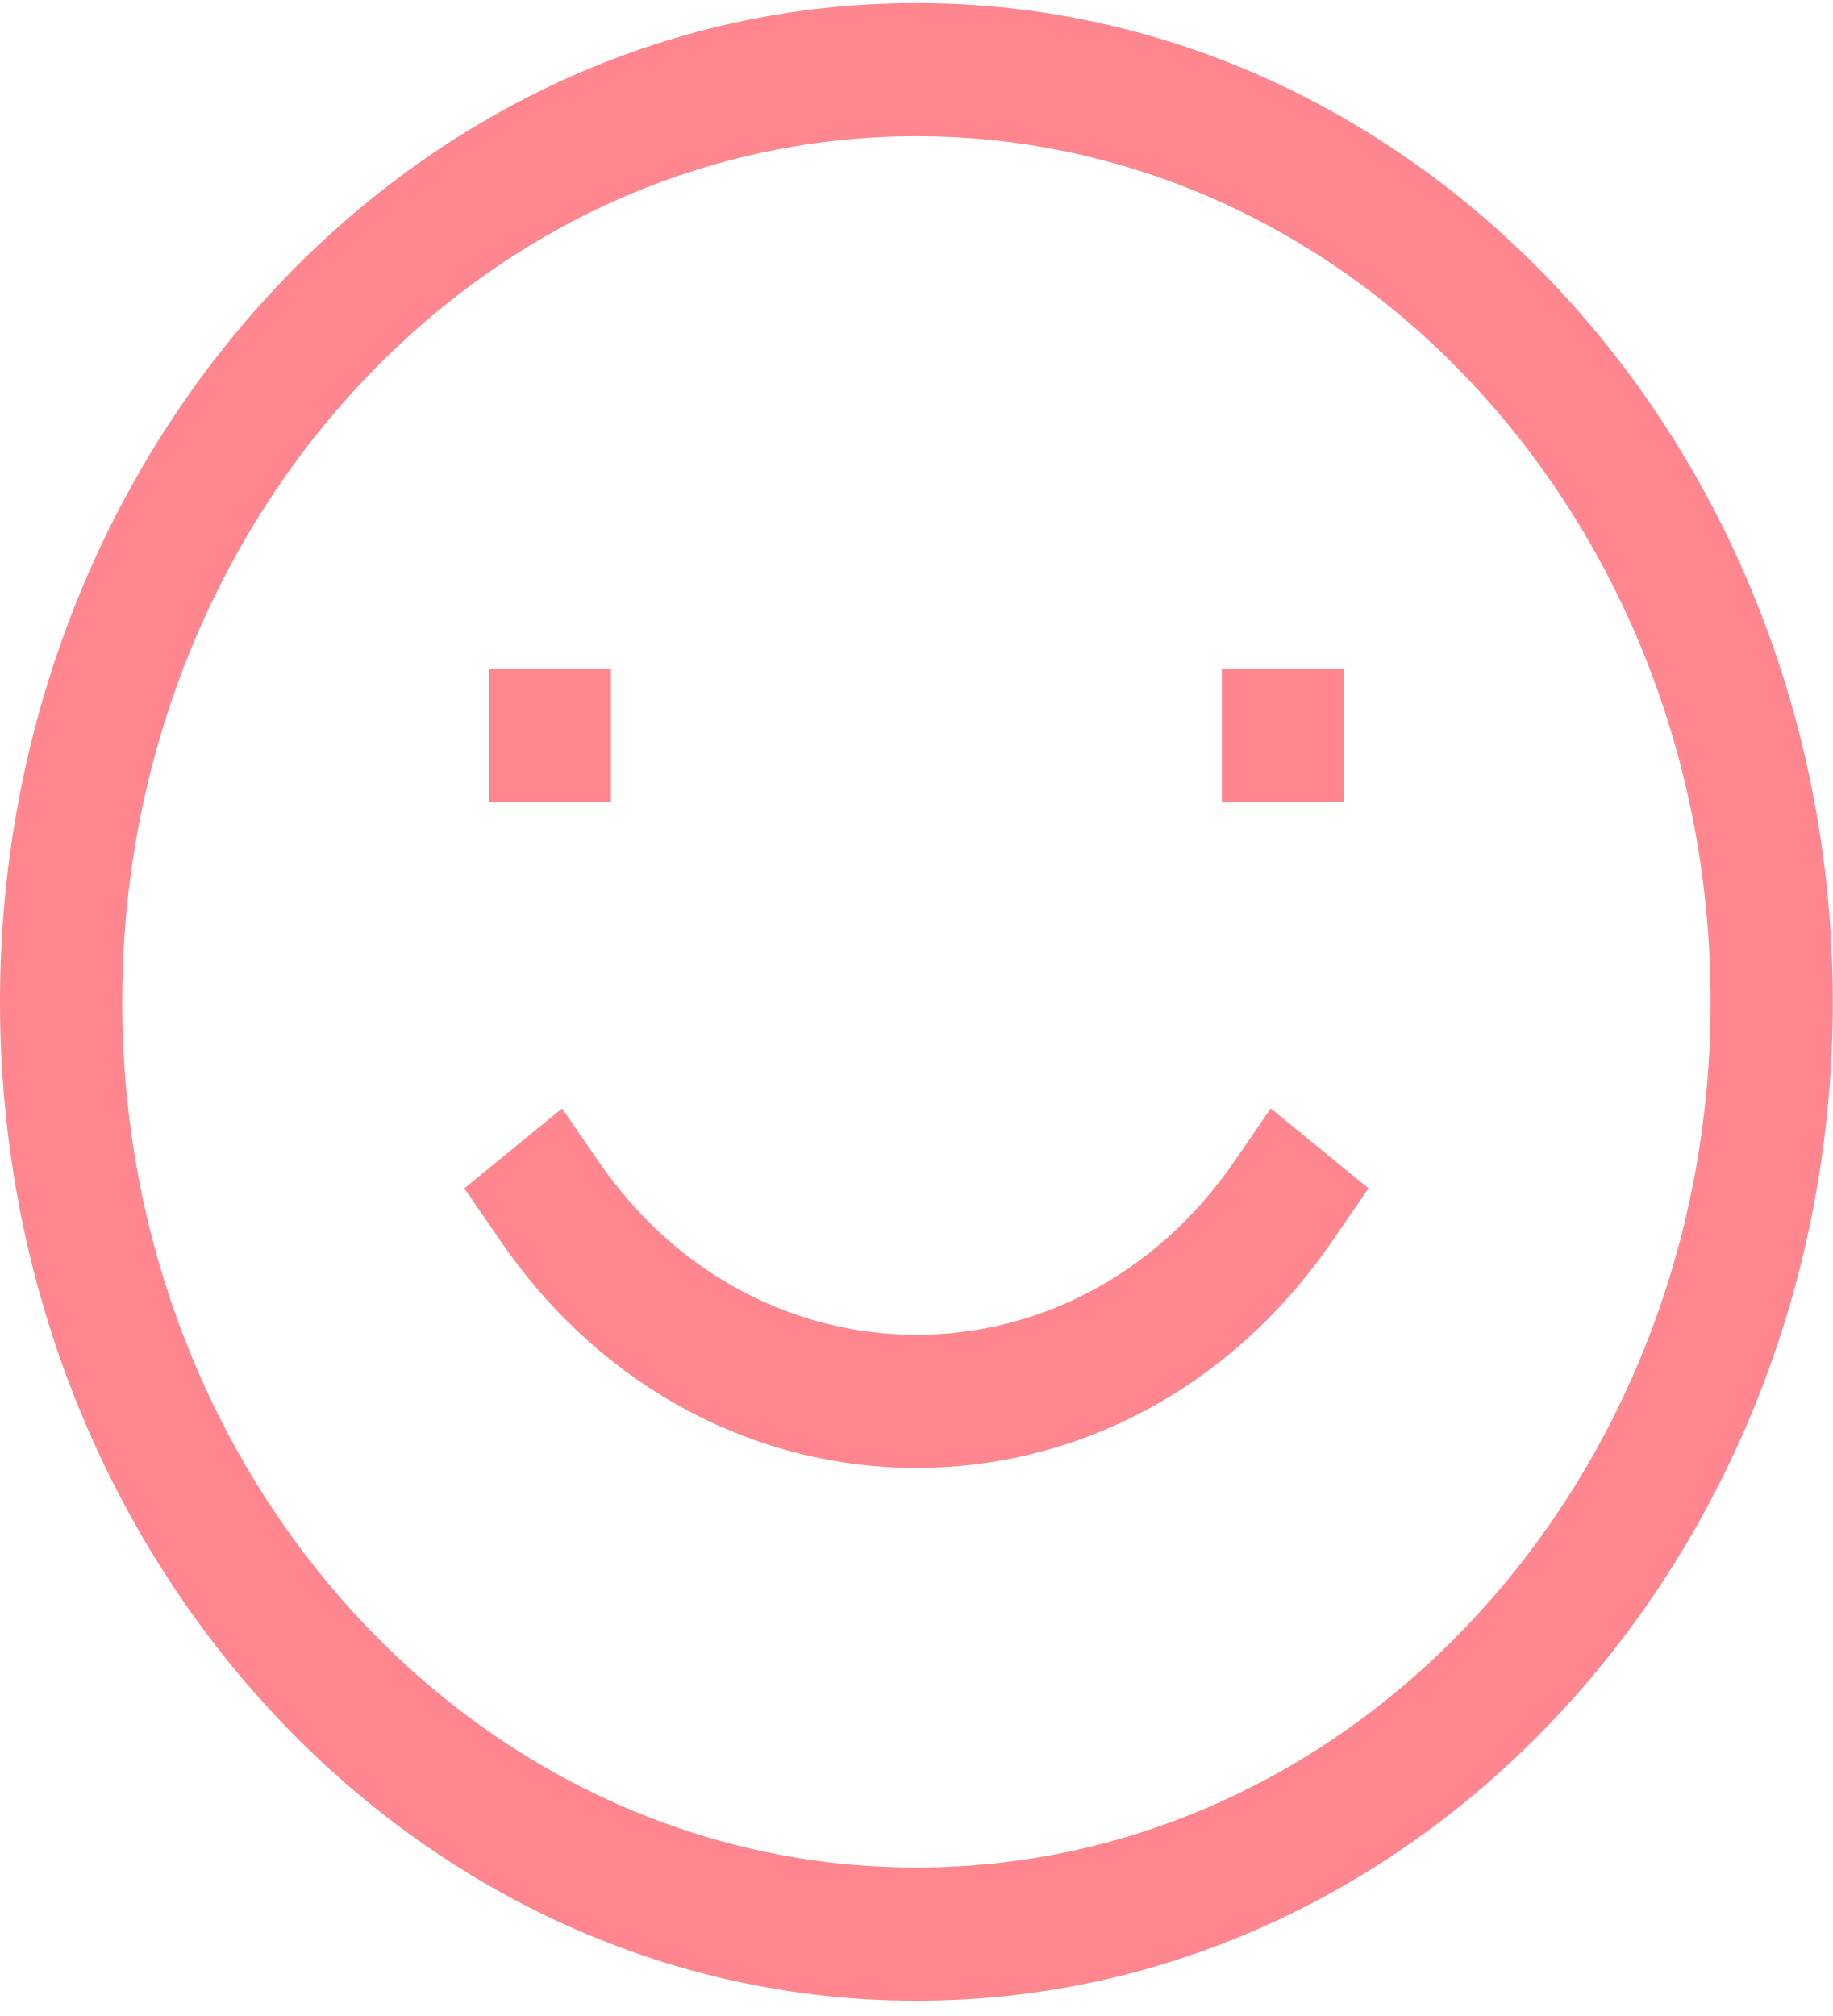
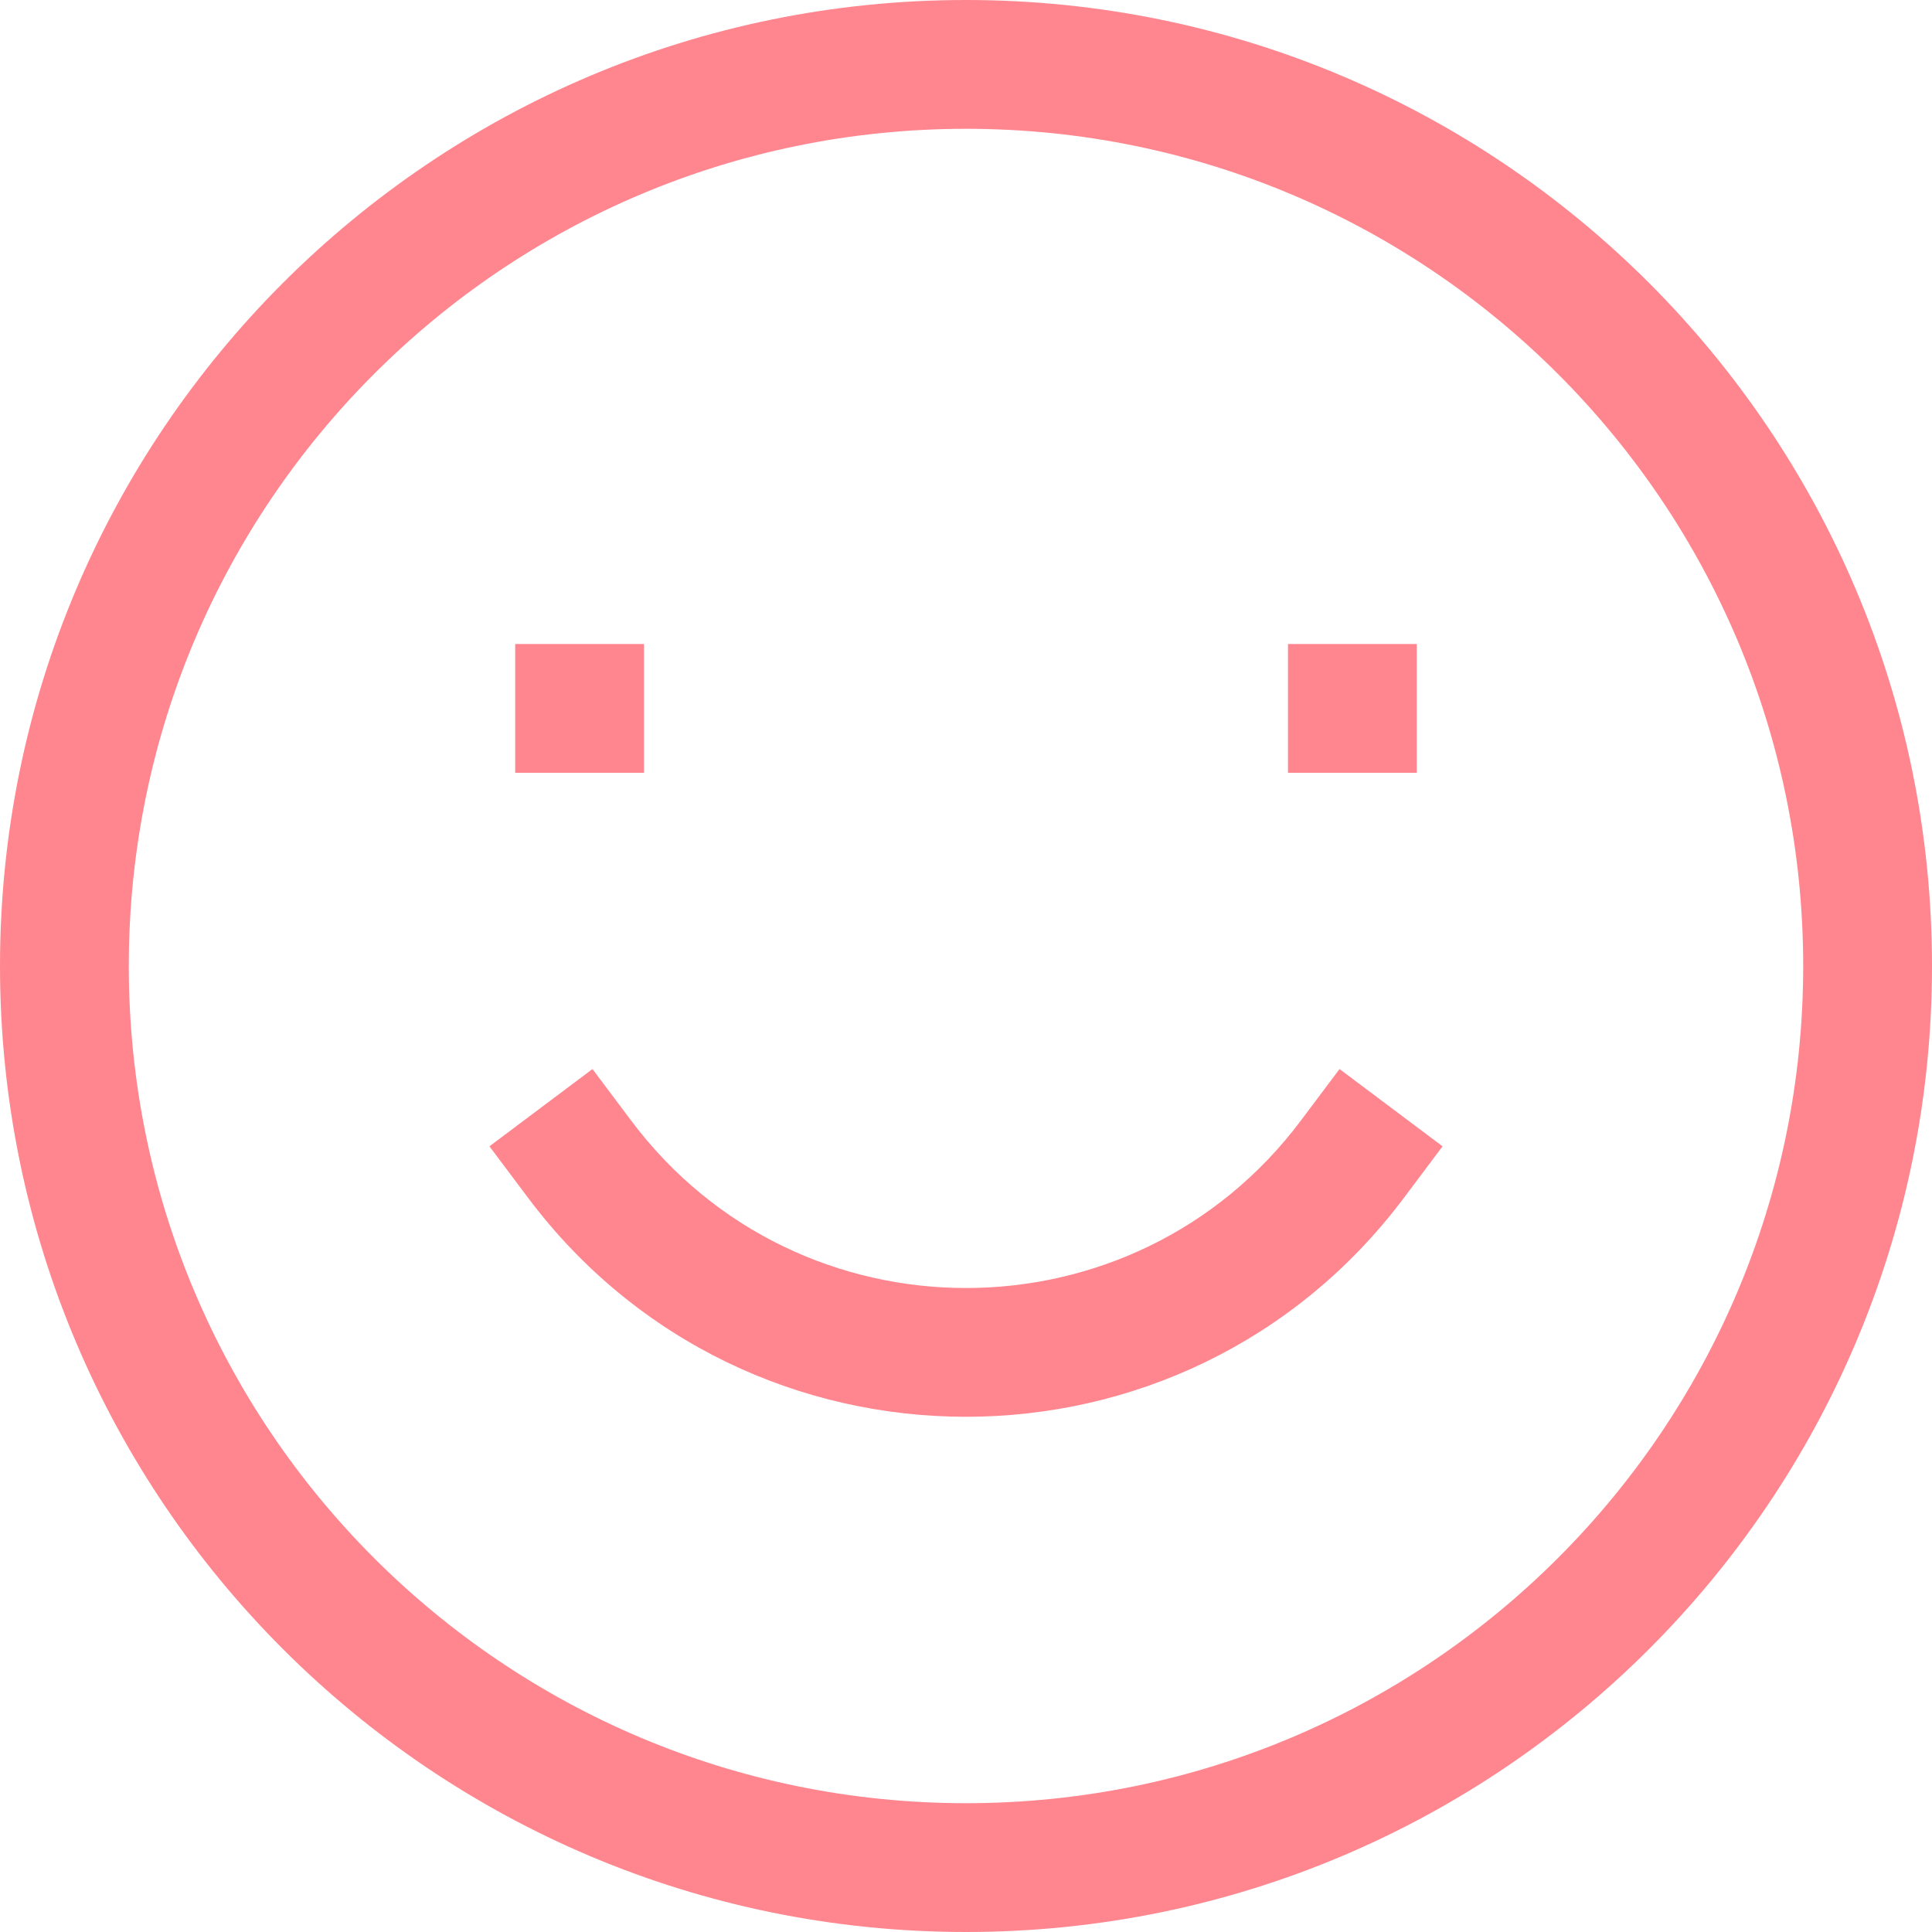
- <svg xmlns="http://www.w3.org/2000/svg" width="30" height="33" viewBox="0 0 30 33" fill="none">
-   <path fill-rule="evenodd" clip-rule="evenodd" d="M0 16.4C0 7.37 6.716 0.05 15 0.05C23.284 0.05 30 7.37 30 16.4C30 25.43 23.284 32.75 15 32.75C6.716 32.75 0 25.43 0 16.4ZM15 2.23C7.82 2.23 2 8.574 2 16.4C2 24.226 7.82 30.57 15 30.57C22.18 30.57 28 24.226 28 16.4C28 8.574 22.18 2.23 15 2.23ZM10 13.13H8V10.95H10V13.13ZM22 13.13H20V10.95H22V13.13ZM9.2 18.144L9.8 19.016C12.4 22.795 17.6 22.795 20.2 19.016L20.8 18.144L22.4 19.452L21.8 20.324C18.4 25.265 11.6 25.265 8.2 20.324L7.6 19.452L9.2 18.144Z" fill="#FF868E" />
+ <svg xmlns="http://www.w3.org/2000/svg" width="30" height="30" viewBox="0 0 30 30" fill="none">
+   <path fill-rule="evenodd" clip-rule="evenodd" d="M0 15C0 6.716 6.716 0 15 0C23.284 0 30 6.716 30 15C30 23.284 23.284 30 15 30C6.716 30 0 23.284 0 15ZM15 2C7.82 2 2 7.82 2 15C2 22.18 7.82 28 15 28C22.18 28 28 22.18 28 15C28 7.82 22.18 2 15 2ZM10 12H8V10H10V12ZM22 12H20V10H22V12ZM9.2 16.6L9.8 17.4C12.4 20.867 17.6 20.867 20.2 17.4L20.8 16.6L22.4 17.8L21.8 18.6C18.4 23.133 11.6 23.133 8.2 18.6L7.6 17.8L9.2 16.6Z" fill="#FF868E" />
</svg>
